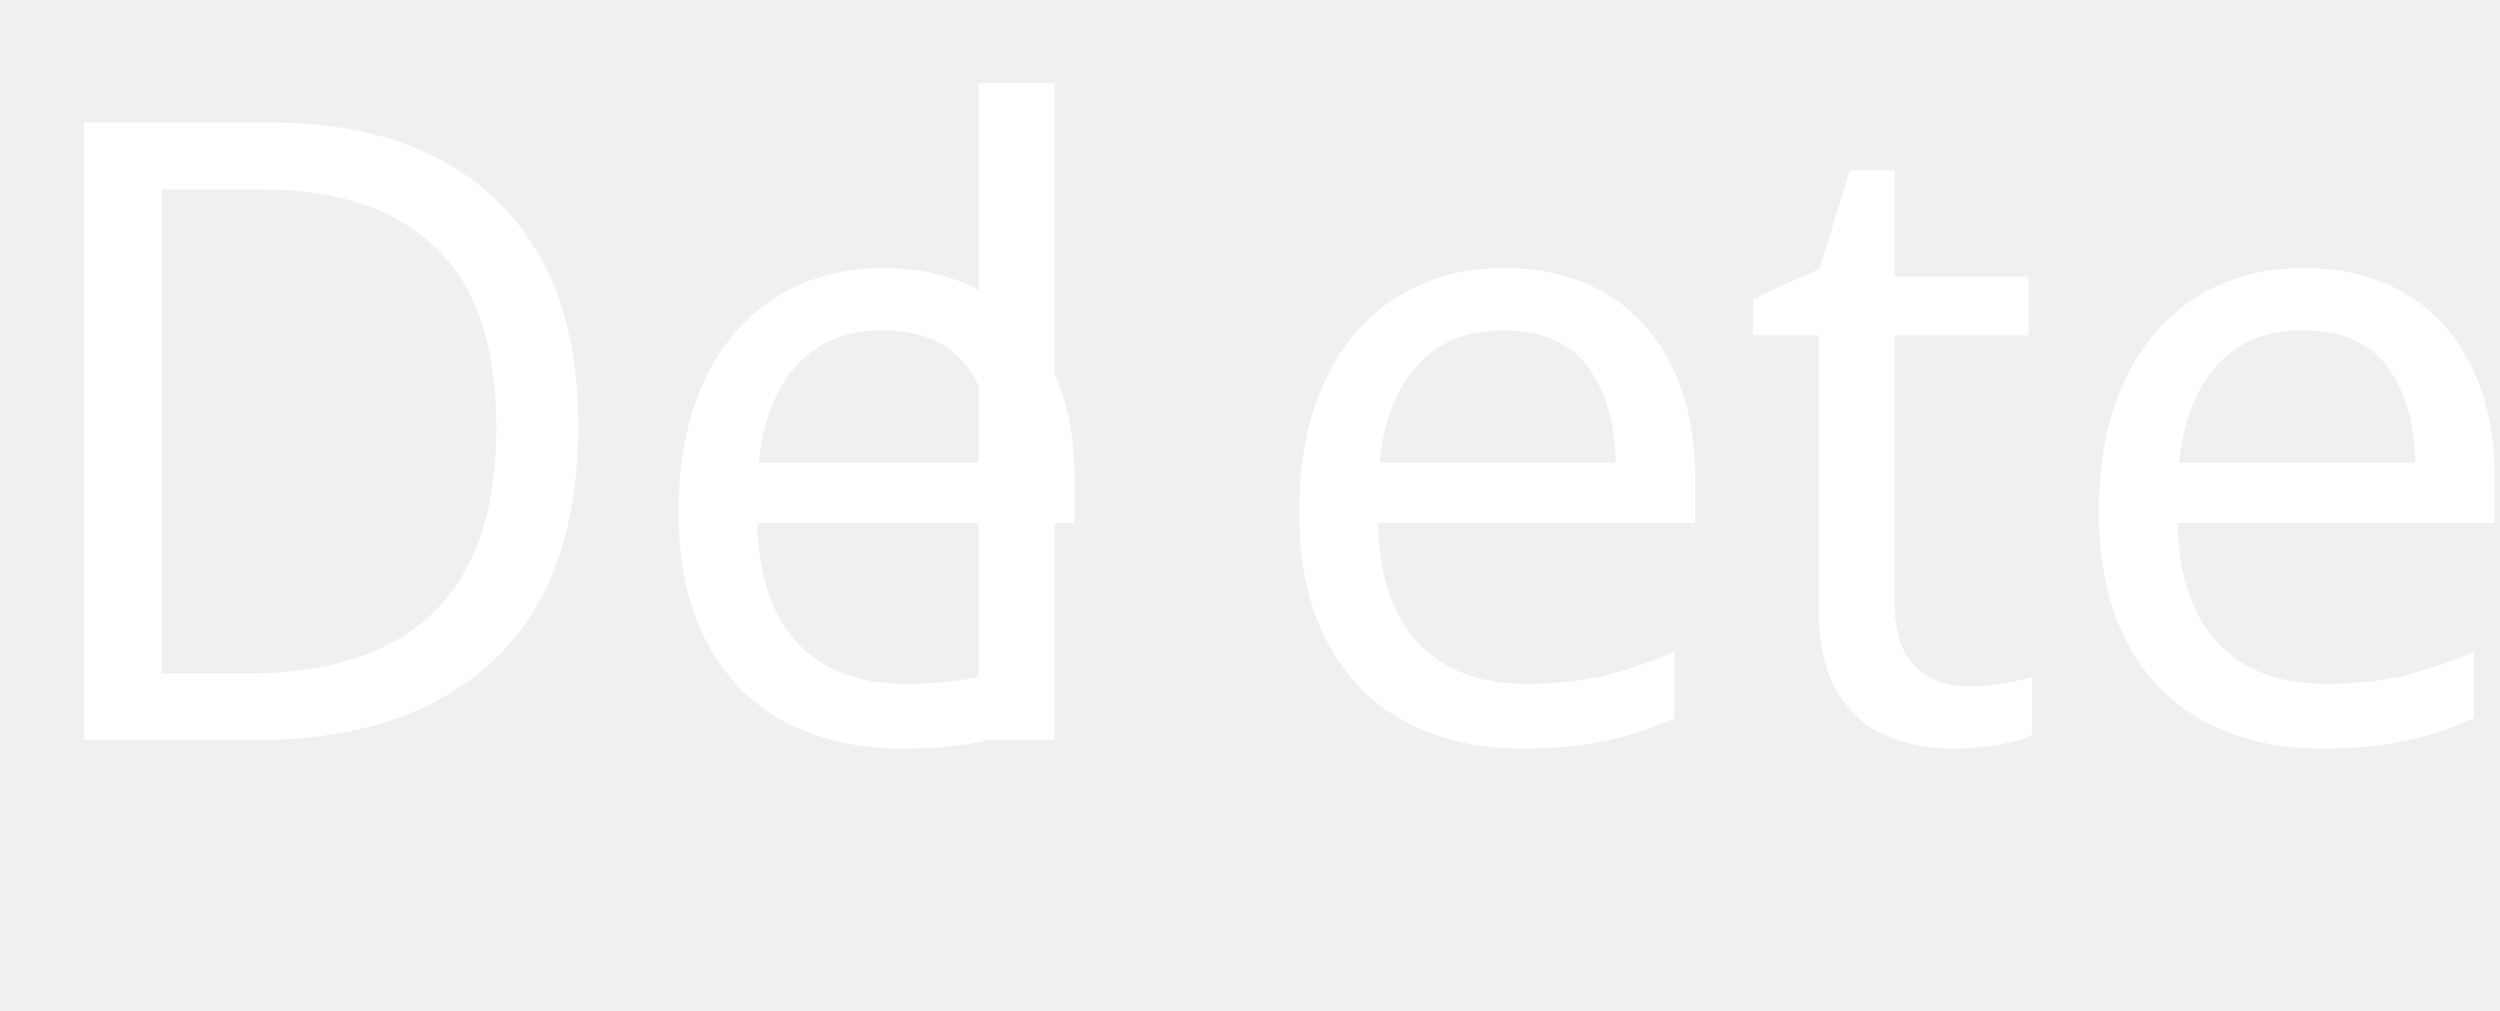
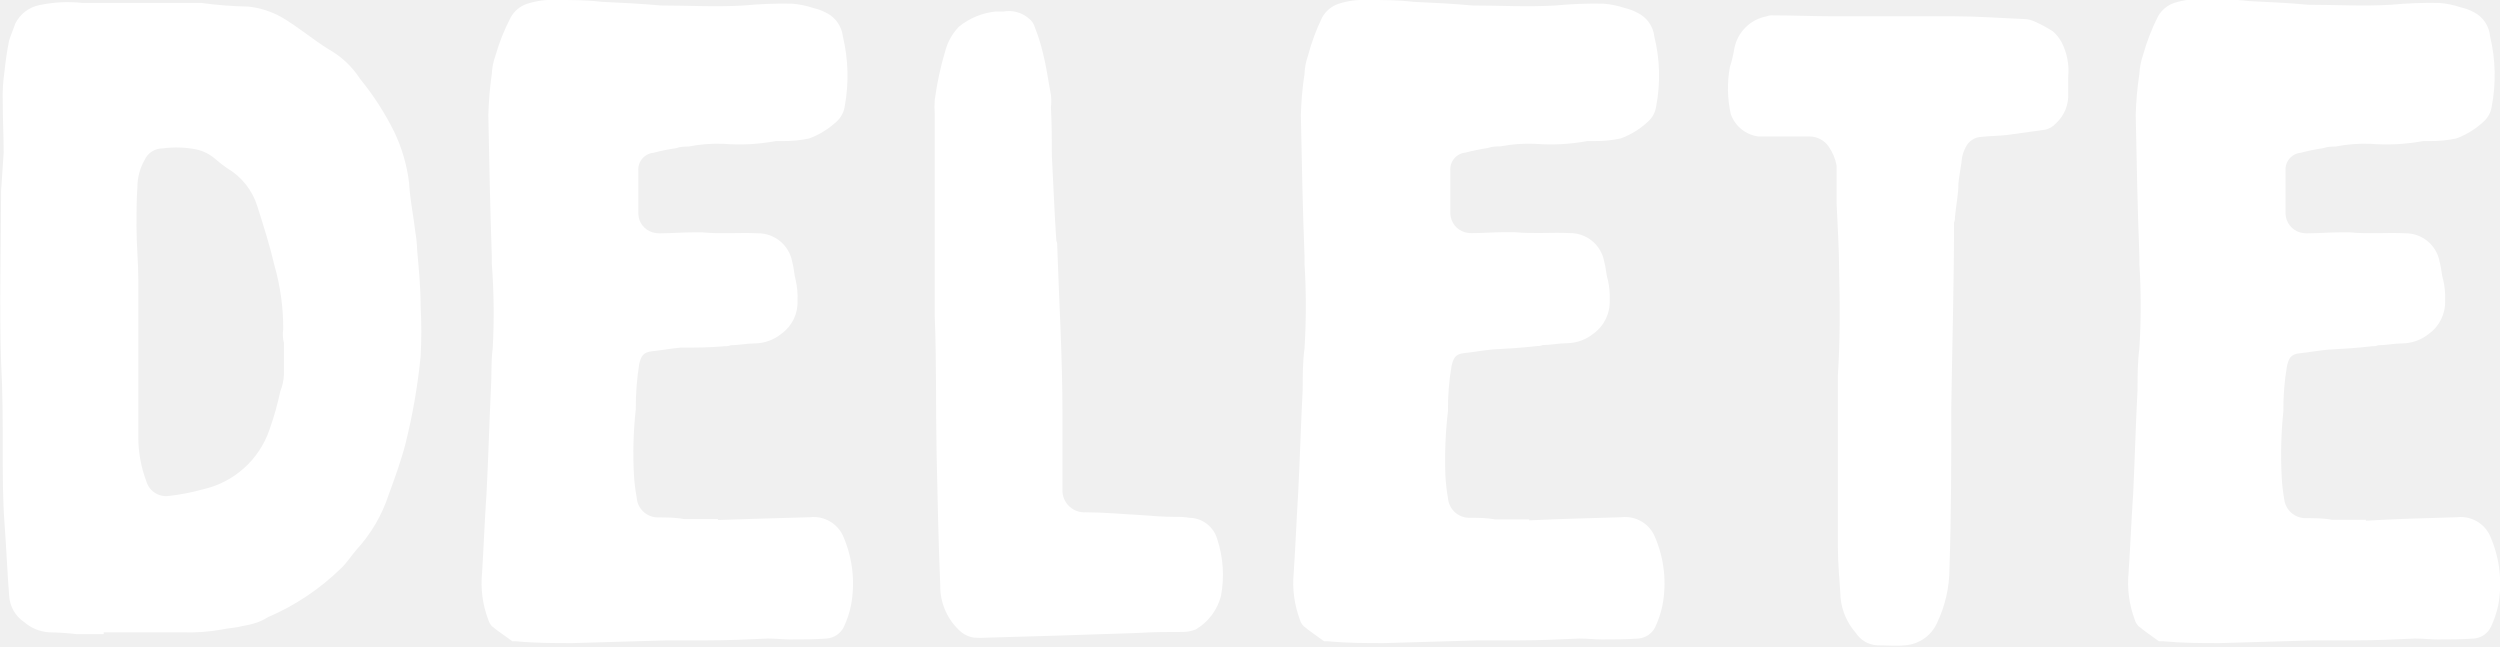
- <svg xmlns="http://www.w3.org/2000/svg" viewBox="0 0 141.11 57.04">
+ <svg xmlns="http://www.w3.org/2000/svg" viewBox="0 0 136.64 35.32">
  <defs>
-     <style>.cls-1{font-size:48.79px;fill:#fff;font-family:BobbyJonesSoft-Regular, Bobby Jones Soft;}.cls-2{letter-spacing:-0.01em;}</style>
+     <style>.cls-1{fill:#fff;}</style>
  </defs>
  <g id="Layer_2" data-name="Layer 2">
    <g id="Website">
-       <text class="cls-1" transform="translate(0 41.77)">De<tspan class="cls-2" x="51.09" y="0">l</tspan>
-         <tspan x="70.65" y="0">ete</tspan>
-       </text>
+       <path class="cls-1" d="M5.67,34.66c-.49,0-1,0-1.47,0a15.11,15.11,0,0,0-1.51-.1A2.29,2.29,0,0,1,1.32,34,1.86,1.86,0,0,1,.5,32.56C.4,31.29.35,30,.25,28.66s-.1-2.64-.1-4c0-1.61,0-3.22-.09-4.88-.1-3.13,0-6.25,0-9.37L.2,8.36C.2,7.43.15,6.5.15,5.58a9.48,9.48,0,0,1,.1-1.71A16.52,16.52,0,0,1,.5,2.21c.09-.29.24-.64.34-.93a1.88,1.88,0,0,1,1.31-1A7.47,7.47,0,0,1,4.5.16H6.4c1.32,0,2.59,0,3.85,0H11a21.57,21.57,0,0,0,2.58.2,4.8,4.8,0,0,1,1.81.58c.92.54,1.71,1.22,2.58,1.76a4.88,4.88,0,0,1,1.71,1.61,15.36,15.36,0,0,1,1.86,2.88A8.94,8.94,0,0,1,22.36,10c.05.92.24,1.8.34,2.68a7,7,0,0,1,.1,1c.09,1,.19,2,.19,3.07a24.87,24.87,0,0,1,0,2.73,33.22,33.22,0,0,1-.83,4.78c-.24.93-.58,1.86-.92,2.79a8.22,8.22,0,0,1-1.76,3c-.29.34-.54.73-.83,1a13.07,13.07,0,0,1-4,2.68,3.22,3.22,0,0,1-.59.29,5,5,0,0,1-.83.2c-.34.1-.73.1-1.12.19a10.14,10.14,0,0,1-2.15.15H5.67ZM15.48,18A12.43,12.43,0,0,0,15,14.51c-.25-1.08-.59-2.15-.93-3.22a3.68,3.68,0,0,0-1.66-2.1,6.73,6.73,0,0,1-.63-.49,2.35,2.35,0,0,0-1.08-.54,5.68,5.68,0,0,0-1.8-.05,1.08,1.08,0,0,0-1,.64,3,3,0,0,0-.39,1.46c-.05.73-.05,1.47-.05,2.15,0,1,.1,2,.1,2.93,0,1.9,0,3.85,0,5.75v2.84A6.8,6.8,0,0,0,8,26.31a1.12,1.12,0,0,0,1.27.79,11.44,11.44,0,0,0,1.8-.35,5,5,0,0,0,3.66-3.27,16.35,16.35,0,0,0,.59-2.09,2.86,2.86,0,0,0,.2-.93V18.75A1.81,1.81,0,0,1,15.48,18Z" />
+       <path class="cls-1" d="M44.26,28.27a1.77,1.77,0,0,1,1.86,1.12,6.48,6.48,0,0,1,.39,3.71,5.36,5.36,0,0,1-.39,1.17,1.16,1.16,0,0,1-.93.63c-.68.05-1.32.05-2,.05-.39,0-.78-.05-1.22-.05-1.07.05-2.19.1-3.27.1-.78,0-1.51,0-2.24,0l-5.18.15c-1,0-2.05,0-3.07-.1H28c-.38-.29-.78-.54-1.12-.83a.94.94,0,0,1-.19-.34,5.63,5.63,0,0,1-.34-2.59c.09-1.46.14-2.88.24-4.29.1-1.91.15-3.81.24-5.71.05-.73,0-1.51.1-2.25a35.67,35.67,0,0,0-.05-4.63V14c-.09-2.59-.14-5.13-.19-7.71a19.89,19.89,0,0,1,.19-2.25,3.36,3.36,0,0,1,.2-1A11,11,0,0,1,27.92.94,1.6,1.6,0,0,1,28.8.21,4.43,4.43,0,0,1,30.41,0c.83,0,1.65,0,2.48.1,1.08.05,2.15.1,3.23.2,1.51,0,3,.09,4.53,0a23.3,23.3,0,0,1,2.64-.1,4.87,4.87,0,0,1,1.17.24,2.74,2.74,0,0,1,.68.25A1.65,1.65,0,0,1,46.07,2a9.24,9.24,0,0,1,.1,3.81,1.41,1.41,0,0,1-.44.83,4.5,4.5,0,0,1-1.51.93,6.52,6.52,0,0,1-1.42.14h-.39a11,11,0,0,1-2.88.15,8.13,8.13,0,0,0-1.9.15c-.2,0-.44,0-.68.09a10.73,10.73,0,0,0-1.23.25.92.92,0,0,0-.83,1c0,.64,0,1.27,0,1.91v.44a1.08,1.08,0,0,0,.78,1,1.45,1.45,0,0,0,.49.05c.53,0,1.12-.05,1.65-.05h.59c1,.1,2,0,3,.05a1.9,1.9,0,0,1,1.9,1.56c.1.34.1.69.19,1a4.25,4.25,0,0,1,.1,1.12,2.11,2.11,0,0,1-.88,1.81,2.34,2.34,0,0,1-1.46.53c-.44,0-.88.1-1.32.1a.59.59,0,0,1-.29.05C38.8,19,38,19,37.19,19c-.54.05-1.07.15-1.56.2s-.59.29-.69.68a14.92,14.92,0,0,0-.19,2.49,21.78,21.78,0,0,0-.1,3.61,10.16,10.16,0,0,0,.15,1.22,1.16,1.16,0,0,0,1.12,1.08c.49,0,1,0,1.46.09h1.86v.05C40.9,28.36,42.61,28.32,44.26,28.27Z" />
+       <path class="cls-1" d="M57.73,13.09c0,.1.05.15.05.24.1,3.08.29,6.15.29,9.28,0,1.27,0,2.58,0,3.85v.44A1.2,1.2,0,0,0,59.34,28c1,0,2,.1,3,.15.63.05,1.27.1,1.9.1a4.36,4.36,0,0,1,.78.05,1.61,1.61,0,0,1,1.51,1.17,6.22,6.22,0,0,1,.2,3.12,3,3,0,0,1-1.37,1.81,1.9,1.9,0,0,1-.73.14c-.78,0-1.56,0-2.34.05l-4.49.15L54,34.85a5.16,5.16,0,0,1-.78,0,1.46,1.46,0,0,1-.68-.3A3.3,3.3,0,0,1,51.39,32c-.1-2.44-.15-4.83-.2-7.27s0-4.93-.1-7.41c0-3.66,0-7.37,0-11.08a5.1,5.1,0,0,1,0-.78,17.42,17.42,0,0,1,.59-2.73,3,3,0,0,1,.73-1.27,3.79,3.79,0,0,1,2-.83h.44A1.66,1.66,0,0,1,56.22,1a.93.93,0,0,1,.34.49A10.33,10.33,0,0,1,57,2.89c.19.73.29,1.51.44,2.3a2.86,2.86,0,0,1,0,.68c.05.93.05,1.9.05,2.63C57.58,10.16,57.63,11.63,57.73,13.09Z" />
+       <path class="cls-1" d="M88.62,28.27a1.76,1.76,0,0,1,1.85,1.12,6.4,6.4,0,0,1,.39,3.71,5.36,5.36,0,0,1-.39,1.17,1.13,1.13,0,0,1-.92.63c-.69.05-1.32.05-2,.05-.4,0-.79-.05-1.23-.05-1.07.05-2.19.1-3.26.1-.78,0-1.52,0-2.25,0l-5.17.15c-1,0-2,0-3.08-.1h-.19c-.39-.29-.78-.54-1.12-.83a.83.83,0,0,1-.2-.34,5.76,5.76,0,0,1-.34-2.59c.1-1.46.15-2.88.24-4.29.1-1.91.15-3.81.25-5.71,0-.73,0-1.51.1-2.25a37.54,37.54,0,0,0,0-4.63V14c-.1-2.59-.15-5.13-.2-7.71a17.88,17.88,0,0,1,.2-2.25,3.34,3.34,0,0,1,.19-1A11.66,11.66,0,0,1,72.27.94a1.63,1.63,0,0,1,.88-.73A4.46,4.46,0,0,1,74.76,0c.83,0,1.66,0,2.49.1,1.07.05,2.15.1,3.22.2,1.51,0,3,.09,4.54,0a23.13,23.13,0,0,1,2.63-.1,4.87,4.87,0,0,1,1.17.24A2.81,2.81,0,0,1,89.5.7,1.64,1.64,0,0,1,90.42,2a8.91,8.91,0,0,1,.1,3.81,1.36,1.36,0,0,1-.44.83,4.4,4.4,0,0,1-1.51.93,6.52,6.52,0,0,1-1.42.14h-.39a11,11,0,0,1-2.87.15A8.21,8.21,0,0,0,82,8c-.19,0-.44,0-.68.09a10.56,10.56,0,0,0-1.22.25.92.92,0,0,0-.83,1c0,.64,0,1.27,0,1.91v.44a1.1,1.1,0,0,0,.78,1,1.48,1.48,0,0,0,.49.05c.54,0,1.12-.05,1.66-.05h.58c1,.1,2.05,0,3,.05a1.89,1.89,0,0,1,1.9,1.56c.1.34.1.69.2,1a4.25,4.25,0,0,1,.1,1.12,2.14,2.14,0,0,1-.88,1.81,2.37,2.37,0,0,1-1.47.53c-.44,0-.87.1-1.31.1a.63.63,0,0,1-.3.05c-.83.1-1.66.15-2.44.19-.53.05-1.07.15-1.56.2s-.58.29-.68.68a13.94,13.94,0,0,0-.2,2.49A22.92,22.92,0,0,0,79,26a10.13,10.13,0,0,0,.14,1.22,1.17,1.17,0,0,0,1.12,1.08c.49,0,1,0,1.47.09h1.85v.05C85.25,28.36,87,28.32,88.62,28.27Z" />
+       <path class="cls-1" d="M100.52,14.85c0-1.27-.09-2.54-.14-3.76,0-.68,0-1.37,0-2.05A2.64,2.64,0,0,0,99.94,8a1.27,1.27,0,0,0-1-.54c-.92,0-1.85,0-2.83,0a1.85,1.85,0,0,1-1.51-1.22,6.39,6.39,0,0,1-.05-2.58,6.65,6.65,0,0,0,.24-1A2.21,2.21,0,0,1,96.57.89a.72.72,0,0,1,.34-.05c1.08,0,2.2.05,3.32.05,2.2,0,4.39,0,6.59,0,1.27,0,2.54.1,3.81.15a1.37,1.37,0,0,1,.58.14,6.58,6.58,0,0,1,1,.54,2.09,2.09,0,0,1,.49.63,3.44,3.44,0,0,1,.34,1.86v.88a2.07,2.07,0,0,1-.68,1.66,1.09,1.09,0,0,1-.58.34l-2.1.29c-.44.05-.93.05-1.37.1a1,1,0,0,0-.88.58,2,2,0,0,0-.19.54c-.05.49-.15.93-.2,1.41,0,.64-.14,1.27-.19,1.86a.59.59,0,0,1-.05.29c0,3.32-.1,6.69-.15,10.05,0,2.93,0,5.91-.1,8.84a6.94,6.94,0,0,1-.68,3,2.08,2.08,0,0,1-1.75,1.22c-.49.05-1,0-1.52,0a1.48,1.48,0,0,1-1.17-.68,3.39,3.39,0,0,1-.83-1.9c-.05-.93-.15-1.86-.15-2.83,0-2.93,0-5.91,0-8.88v-.44h0C100.57,18.65,100.57,16.75,100.52,14.85Z" />
+       <path class="cls-1" d="M134.29,28.27a1.76,1.76,0,0,1,1.85,1.12,6.48,6.48,0,0,1,.4,3.71,5.4,5.4,0,0,1-.4,1.17,1.13,1.13,0,0,1-.92.63c-.69.05-1.32.05-2,.05-.39,0-.78-.05-1.22-.05-1.08.05-2.2.1-3.27.1-.78,0-1.51,0-2.25,0l-5.17.15c-1,0-2,0-3.07-.1H118c-.39-.29-.78-.54-1.12-.83a.83.83,0,0,1-.2-.34,5.76,5.76,0,0,1-.34-2.59c.1-1.46.15-2.88.25-4.29.09-1.91.14-3.81.24-5.71,0-.73,0-1.51.1-2.25a37.54,37.54,0,0,0,0-4.63V14c-.1-2.59-.15-5.13-.2-7.71a17.88,17.88,0,0,1,.2-2.25,3.7,3.7,0,0,1,.19-1,11.66,11.66,0,0,1,.83-2.15,1.63,1.63,0,0,1,.88-.73,4.46,4.46,0,0,1,1.61-.2c.83,0,1.66,0,2.49.1,1.07.05,2.15.1,3.22.2,1.51,0,3,.09,4.54,0a23.21,23.21,0,0,1,2.63-.1,4.77,4.77,0,0,1,1.17.24,2.81,2.81,0,0,1,.69.25A1.65,1.65,0,0,1,136.1,2a9.07,9.07,0,0,1,.09,3.81,1.36,1.36,0,0,1-.44.83,4.4,4.4,0,0,1-1.51.93,6.49,6.49,0,0,1-1.41.14h-.39a11.06,11.06,0,0,1-2.88.15,8.21,8.21,0,0,0-1.91.15c-.19,0-.43,0-.68.09a10.56,10.56,0,0,0-1.22.25.92.92,0,0,0-.83,1c0,.64,0,1.27,0,1.91v.44a1.1,1.1,0,0,0,.78,1,1.51,1.51,0,0,0,.49.05c.54,0,1.12-.05,1.66-.05h.59c1,.1,2,0,3,.05a1.89,1.89,0,0,1,1.9,1.56c.1.34.1.69.2,1a4.25,4.25,0,0,1,.1,1.12,2.14,2.14,0,0,1-.88,1.81,2.37,2.37,0,0,1-1.47.53c-.43,0-.87.1-1.31.1a.63.63,0,0,1-.3.05c-.83.1-1.66.15-2.43.19-.54.05-1.08.15-1.57.2s-.58.29-.68.68a13.94,13.94,0,0,0-.2,2.49,22.92,22.92,0,0,0-.09,3.61,10.13,10.13,0,0,0,.14,1.22A1.17,1.17,0,0,0,126,28.32c.48,0,1,0,1.46.09h1.85v.05C130.92,28.36,132.63,28.32,134.29,28.27Z" />
    </g>
  </g>
</svg>
